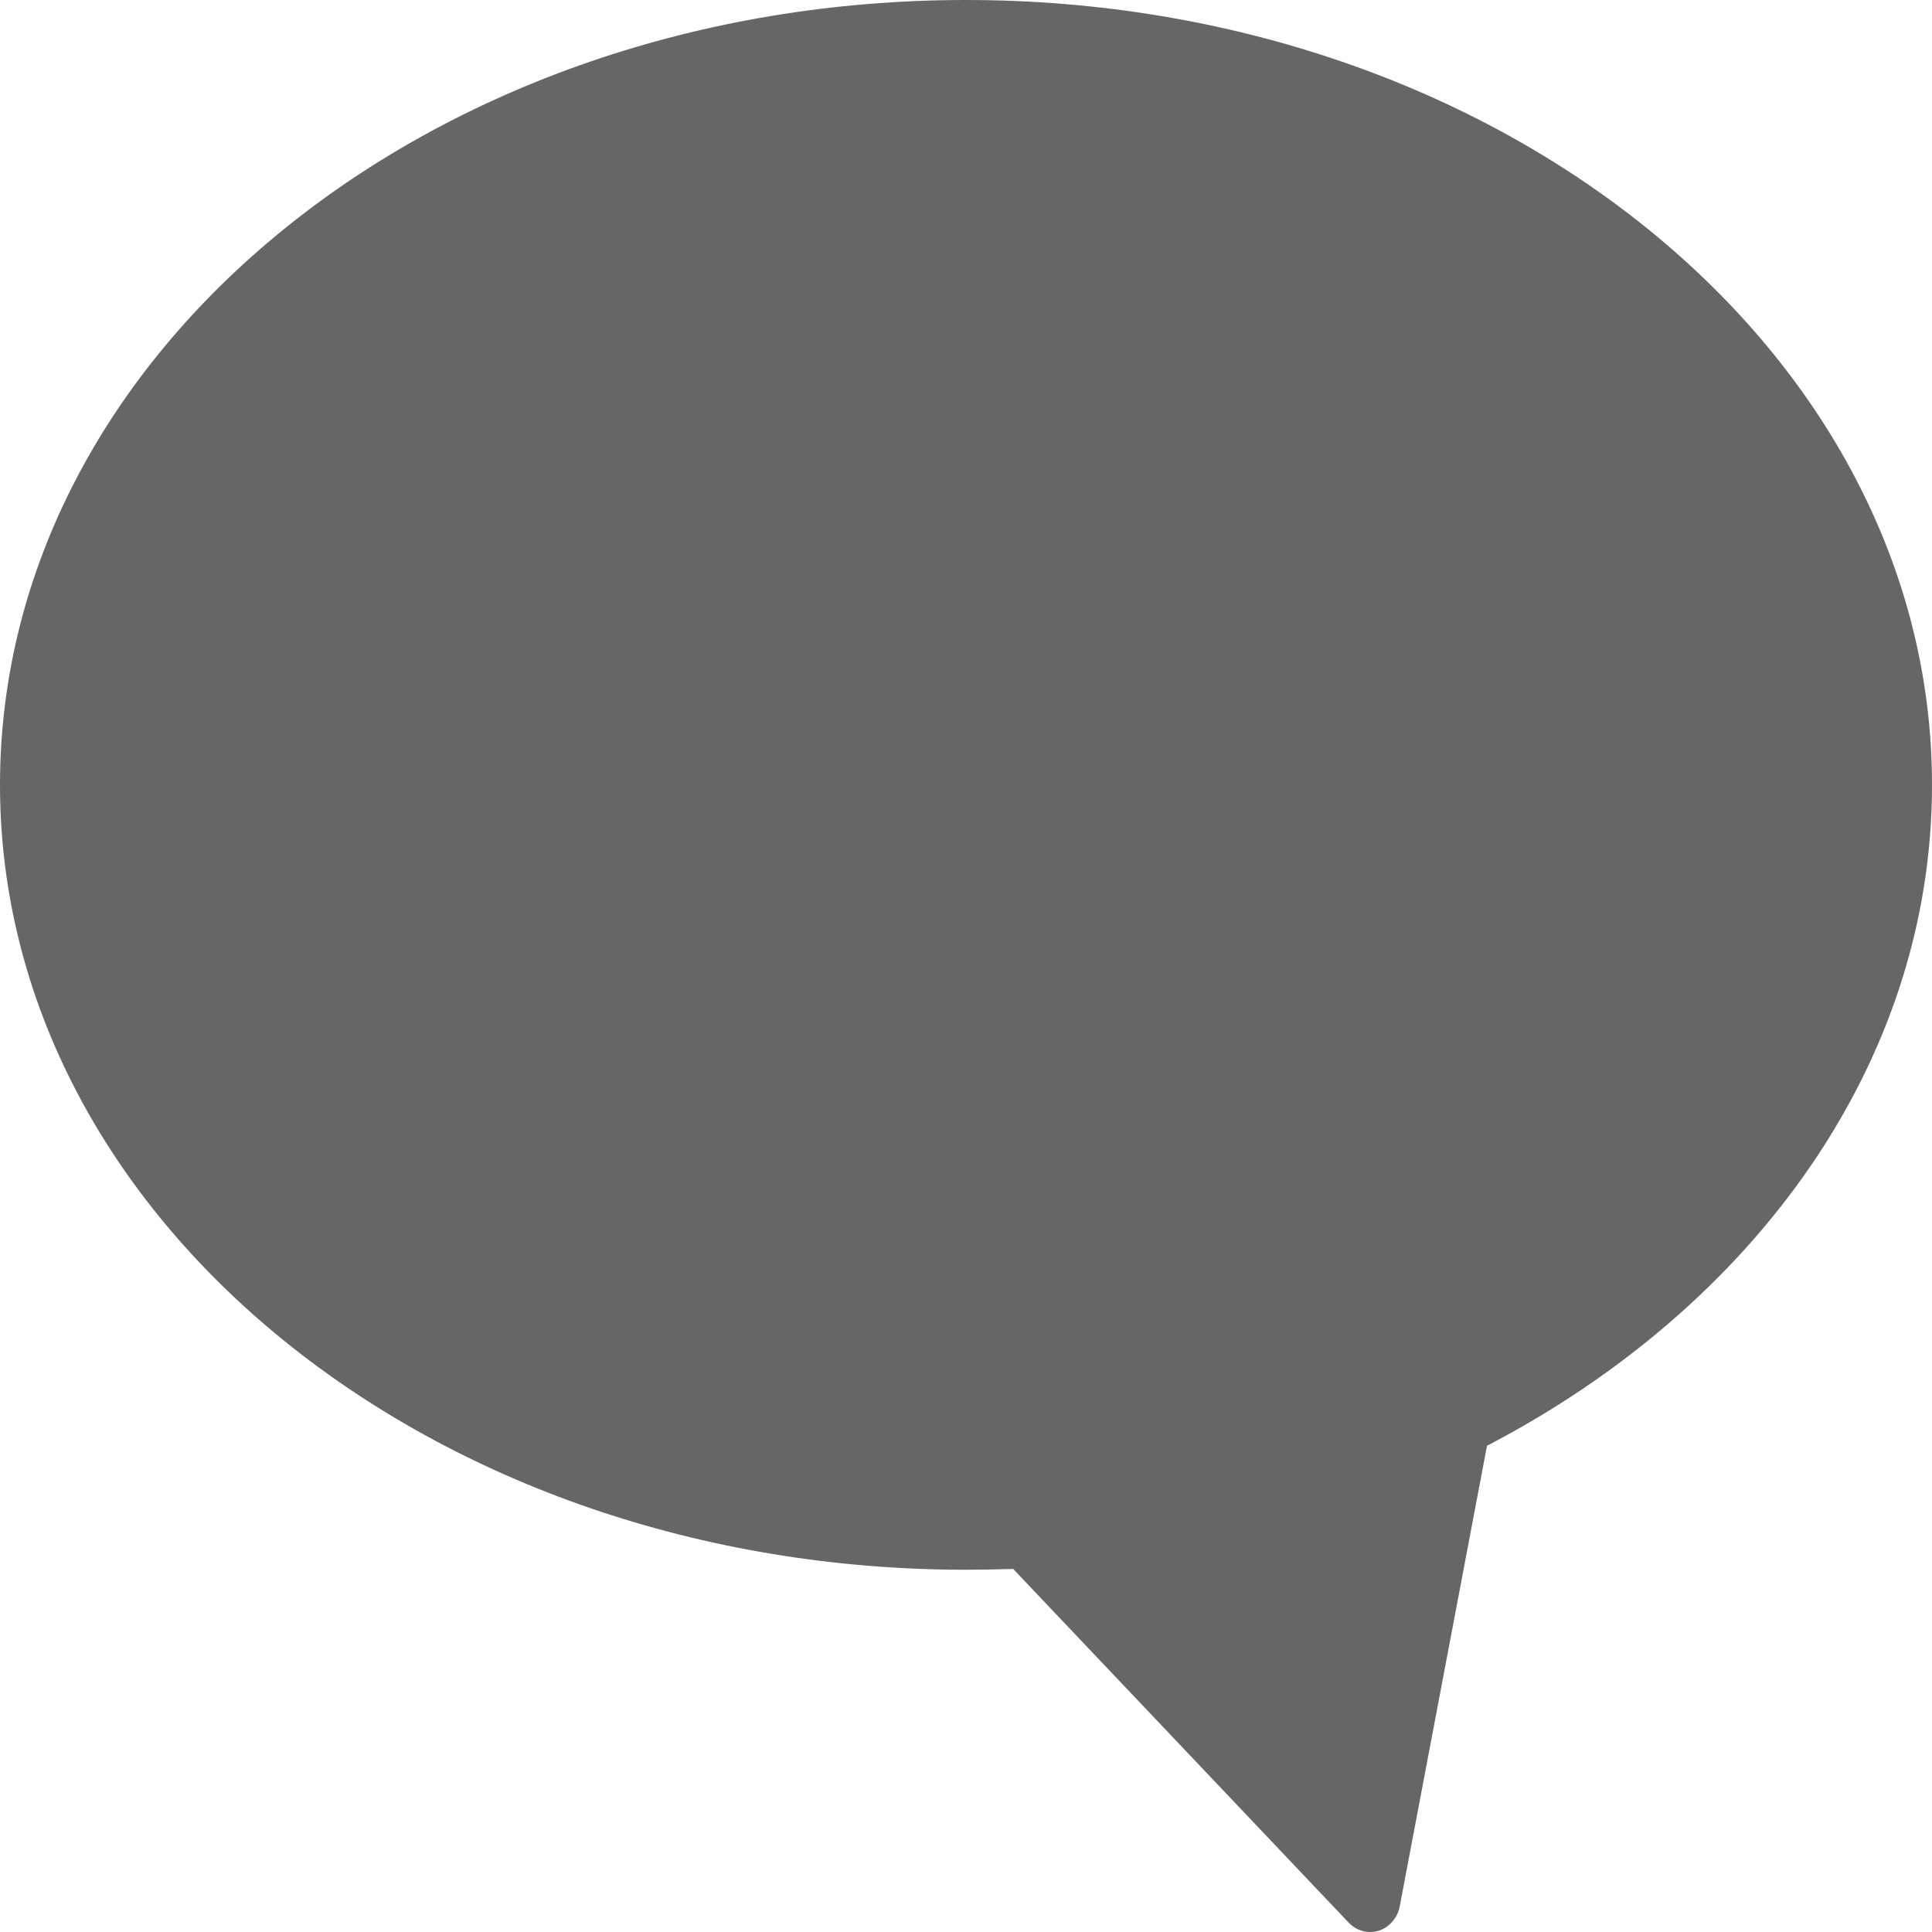
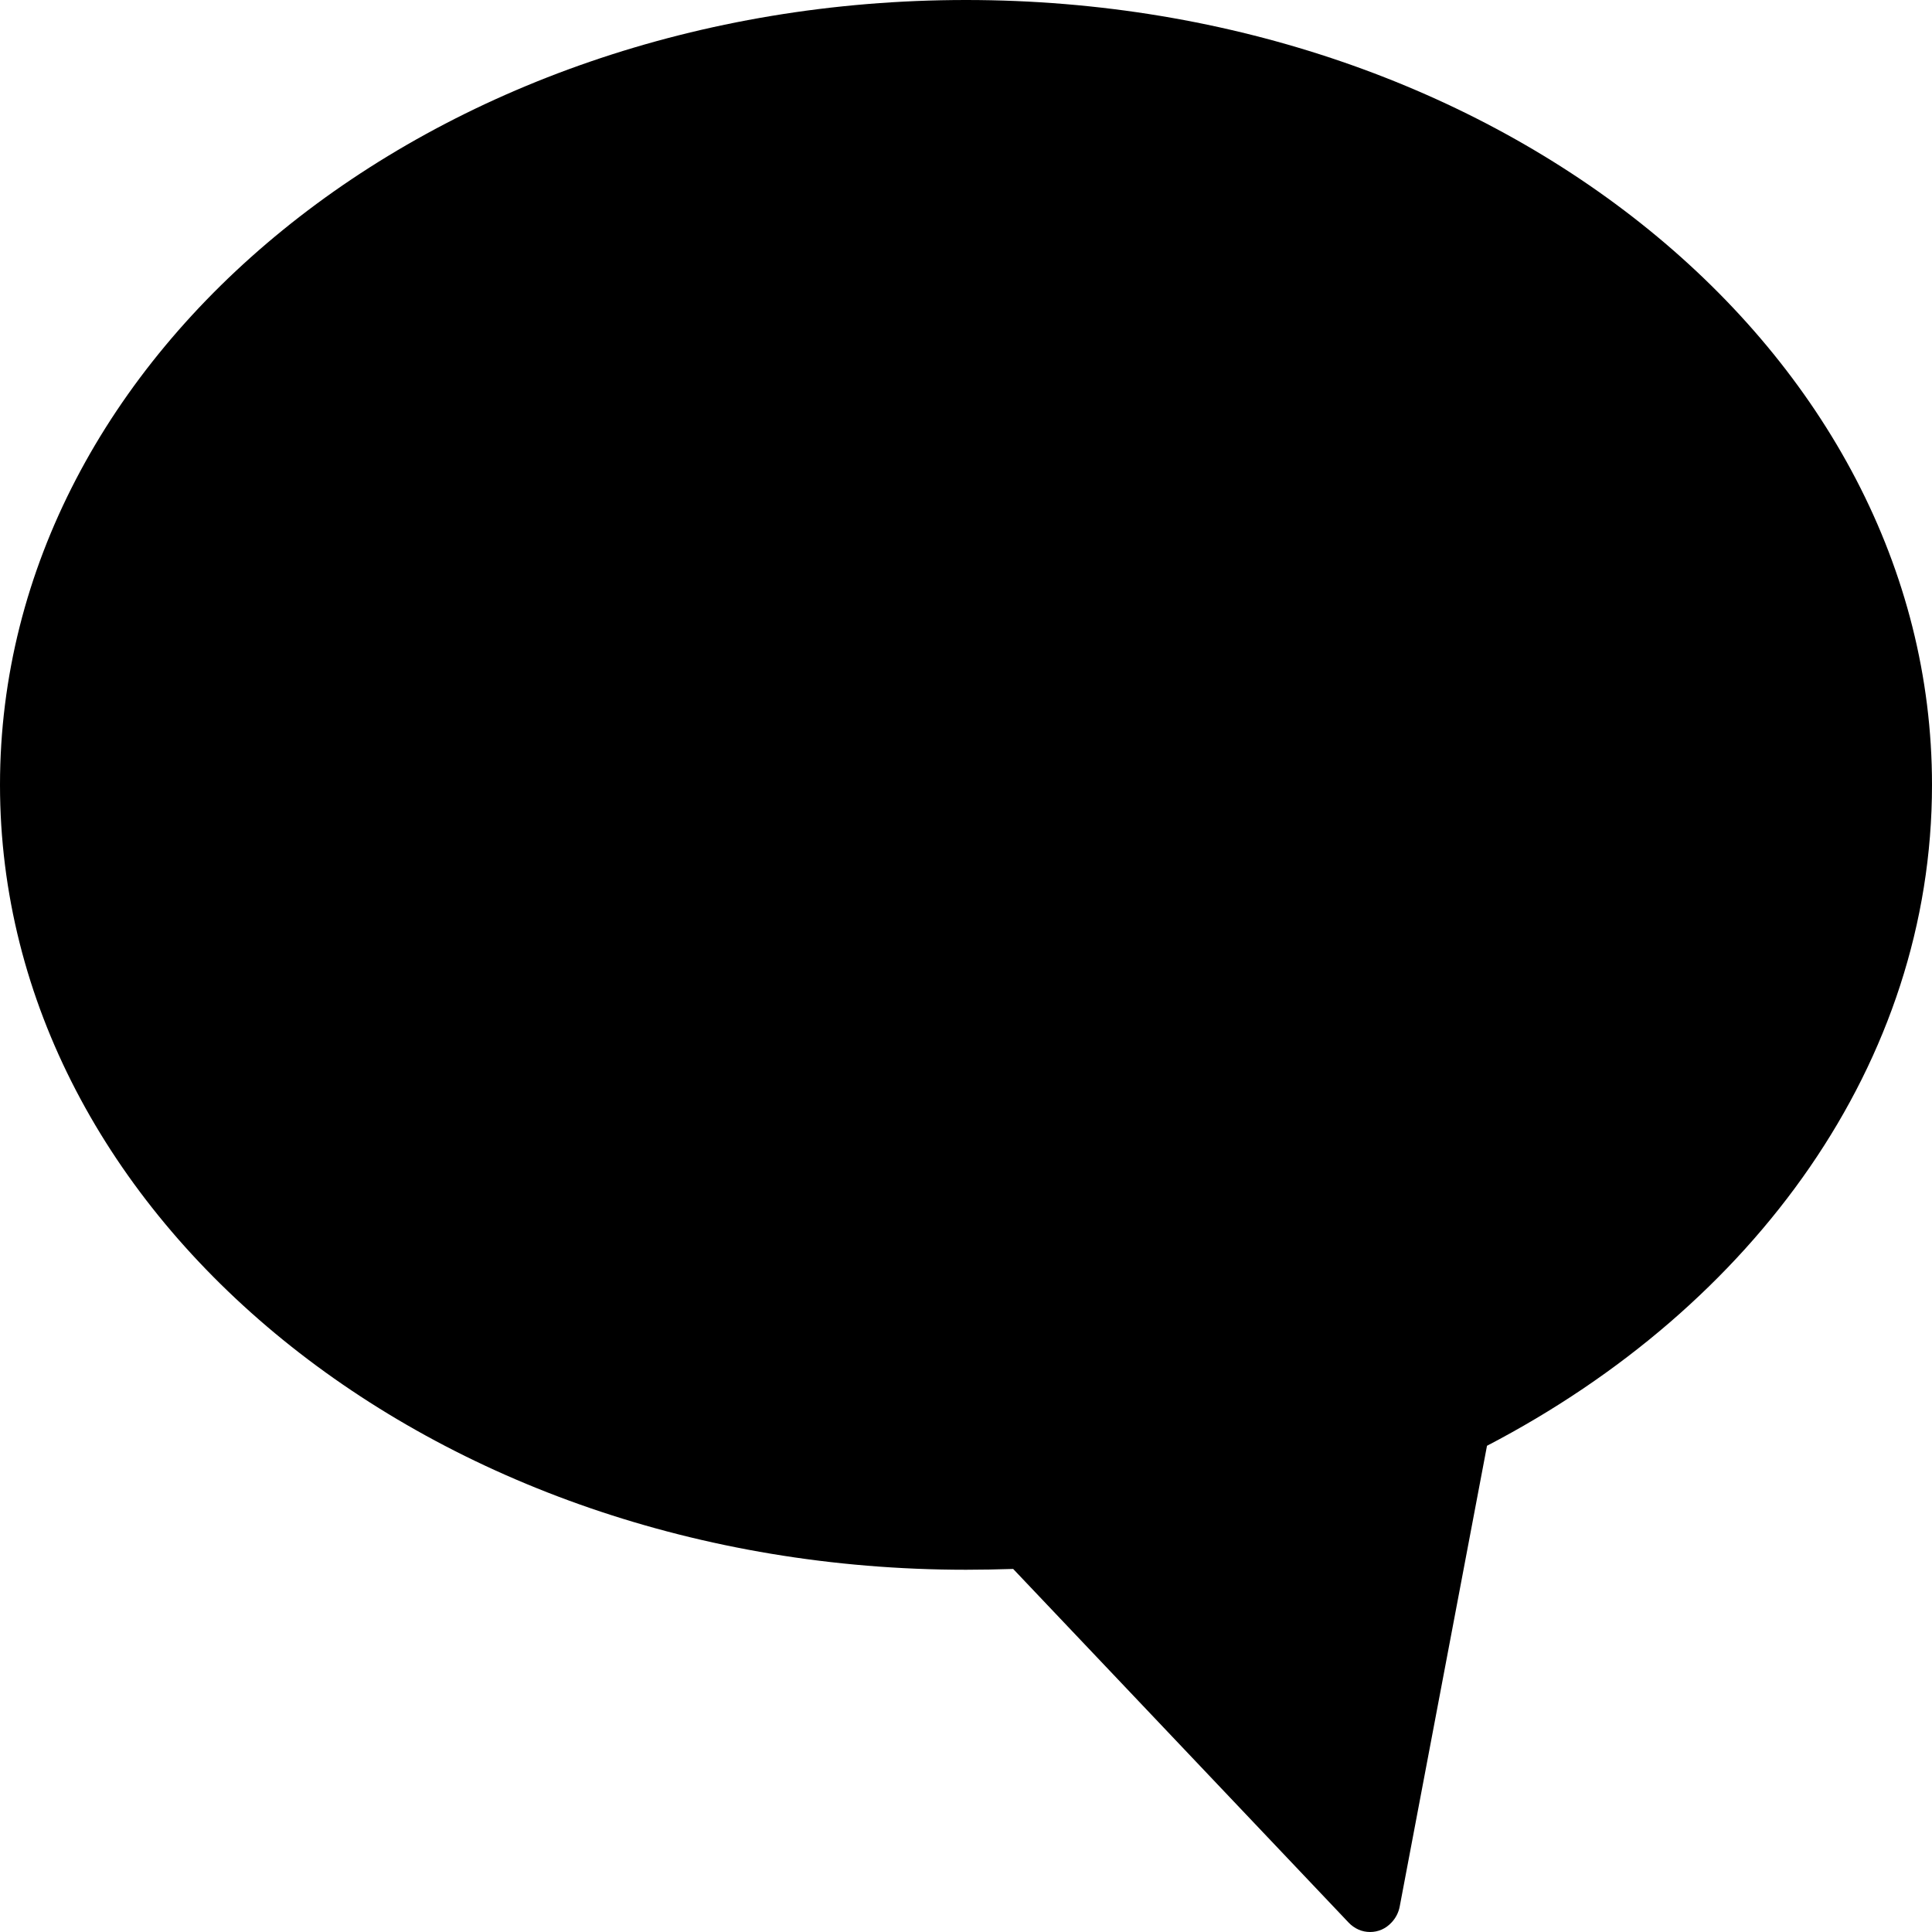
<svg xmlns="http://www.w3.org/2000/svg" width="12" height="12" viewBox="0 0 12 12" fill="currentColor">
-   <path fill-rule="evenodd" clip-rule="evenodd" d="M9.236 8.98L8.694 11.841C8.687 11.879 8.669 11.914 8.642 11.942C8.625 11.96 8.605 11.975 8.582 11.985C8.559 11.995 8.535 12 8.51 12C8.485 12 8.46 11.995 8.438 11.985C8.415 11.975 8.394 11.96 8.377 11.942L6.293 9.745C6.195 9.748 6.098 9.75 6 9.75C2.687 9.75 0 7.567 0 4.875C0 2.183 2.687 0 6 0C9.313 0 12 2.183 12 4.875C12 6.599 10.898 8.114 9.236 8.98Z" fill="currentColor" fill-opacity="0.6" />
+   <path fill-rule="evenodd" clip-rule="evenodd" d="M9.236 8.98L8.694 11.841C8.687 11.879 8.669 11.914 8.642 11.942C8.625 11.96 8.605 11.975 8.582 11.985C8.559 11.995 8.535 12 8.51 12C8.485 12 8.46 11.995 8.438 11.985C8.415 11.975 8.394 11.96 8.377 11.942L6.293 9.745C6.195 9.748 6.098 9.75 6 9.75C2.687 9.75 0 7.567 0 4.875C0 2.183 2.687 0 6 0C9.313 0 12 2.183 12 4.875C12 6.599 10.898 8.114 9.236 8.98Z" fill="currentColor" />
</svg>
